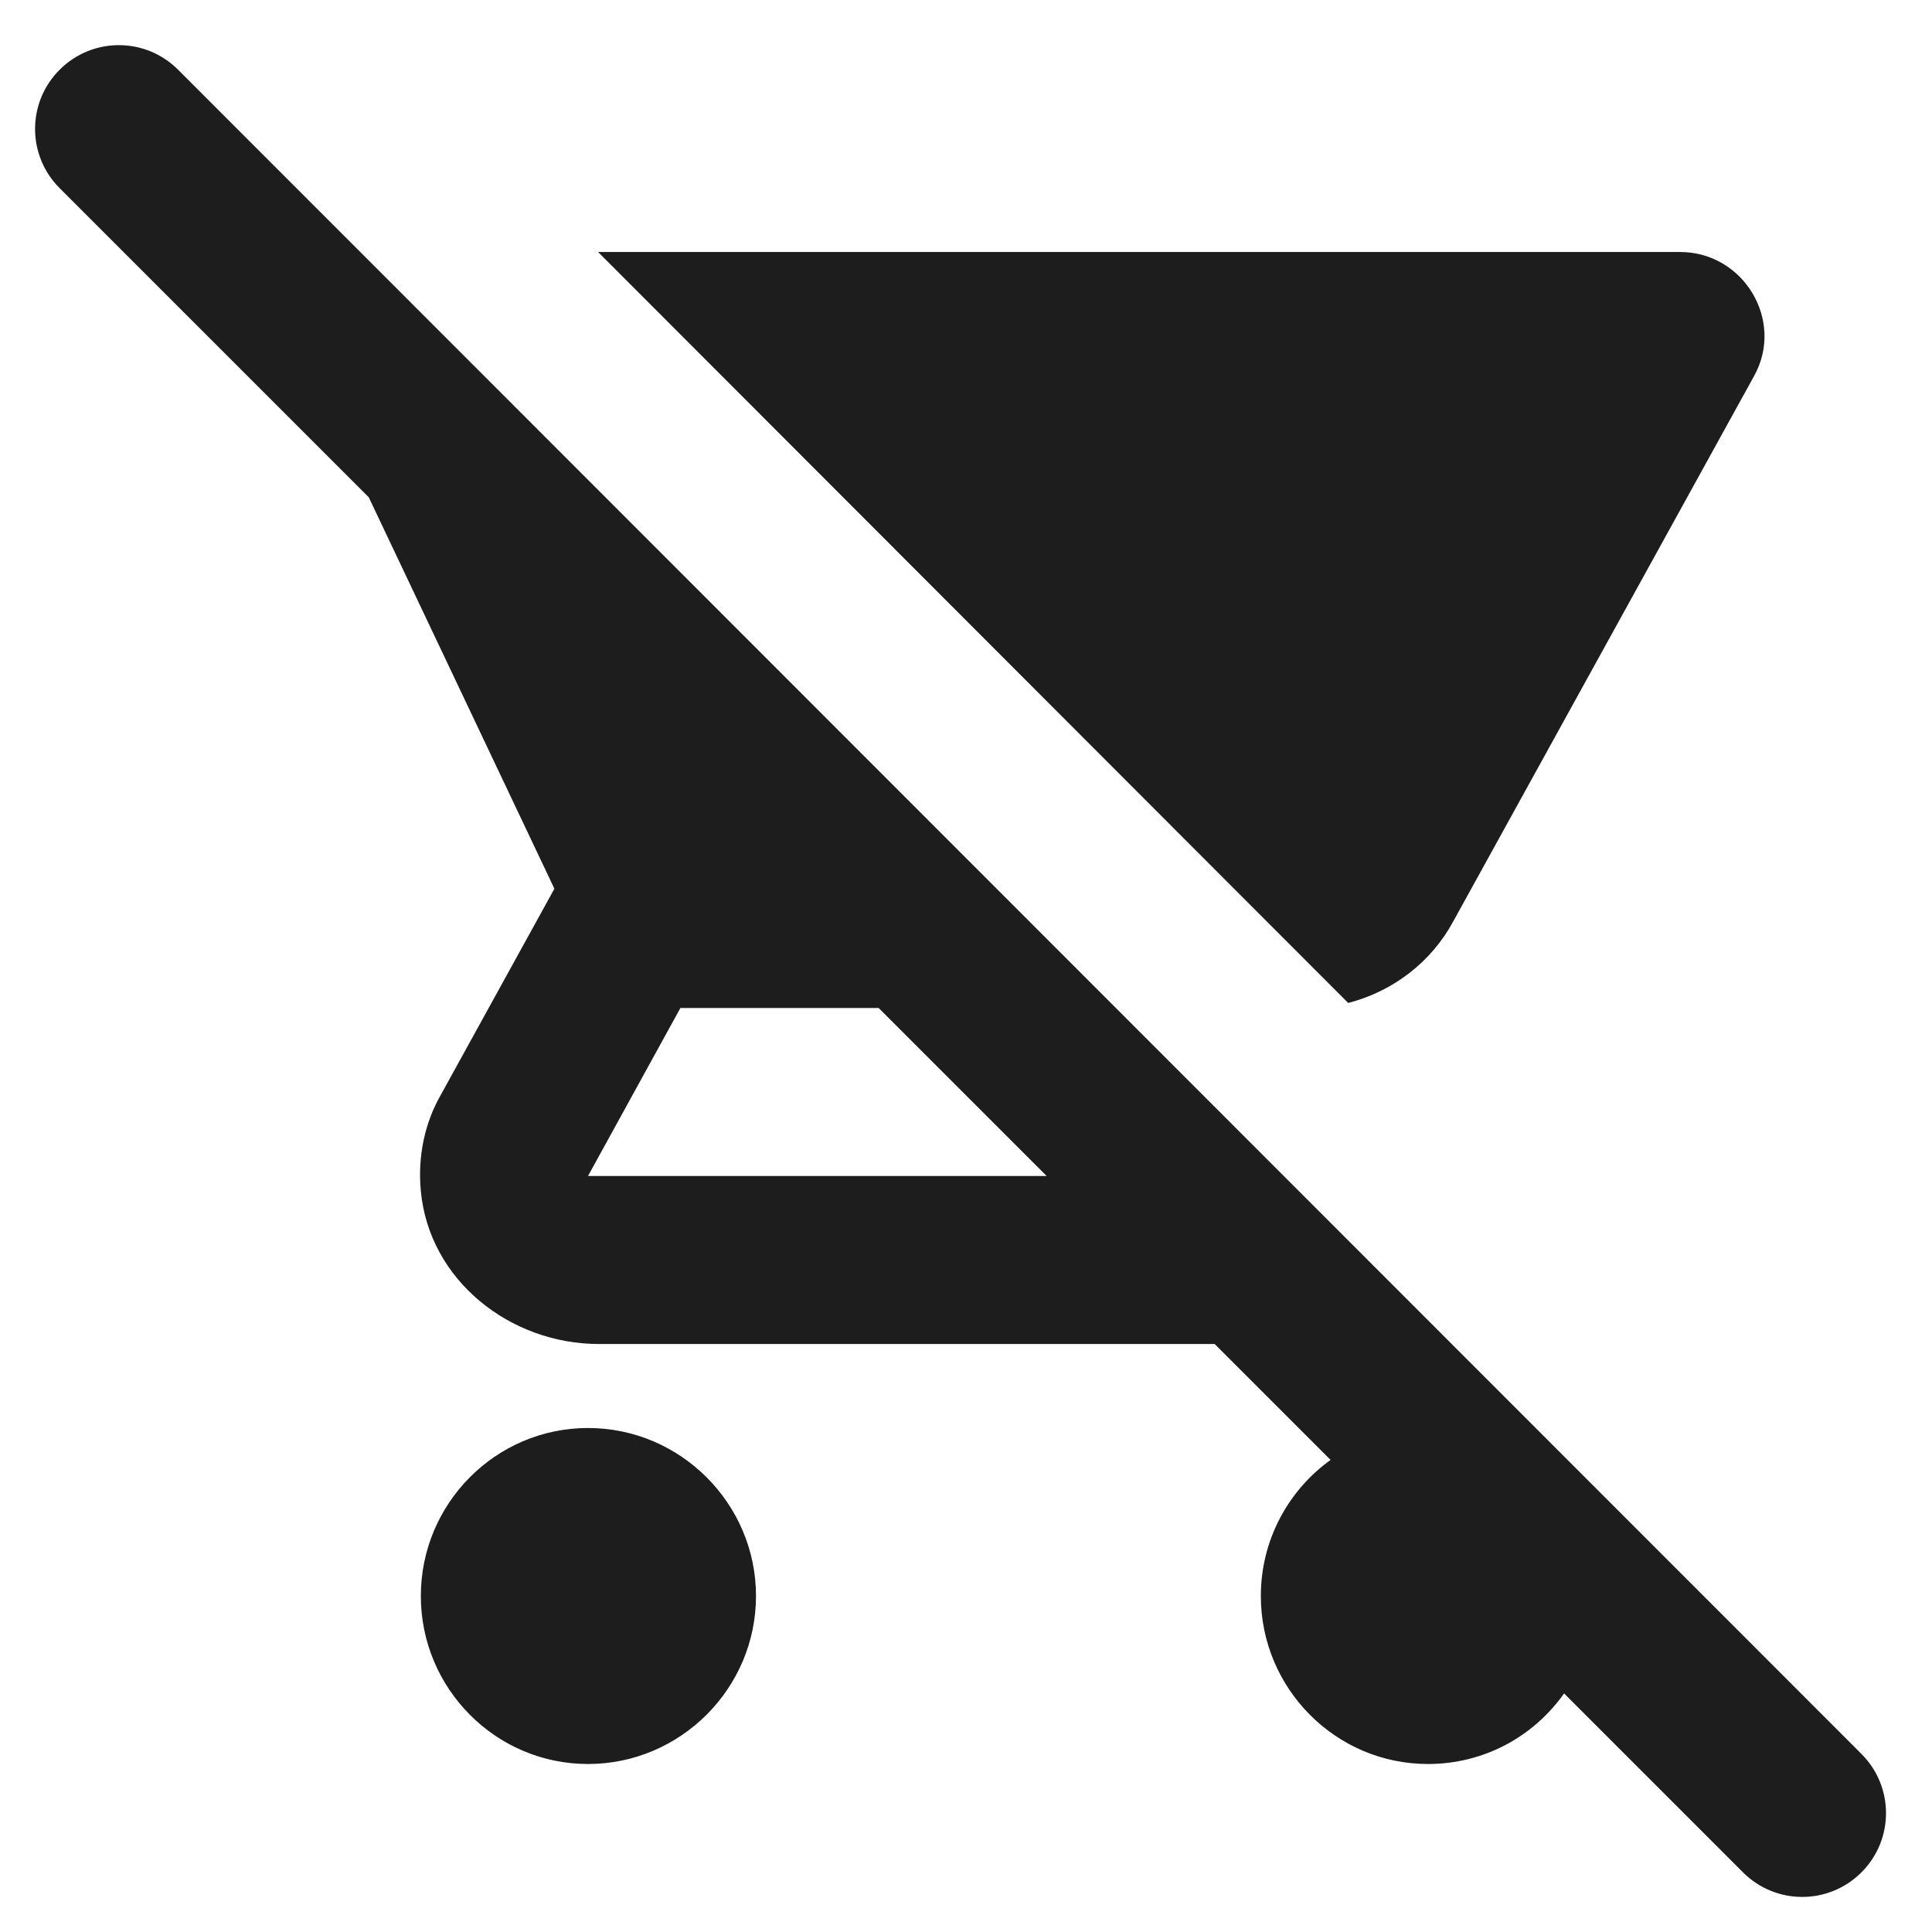
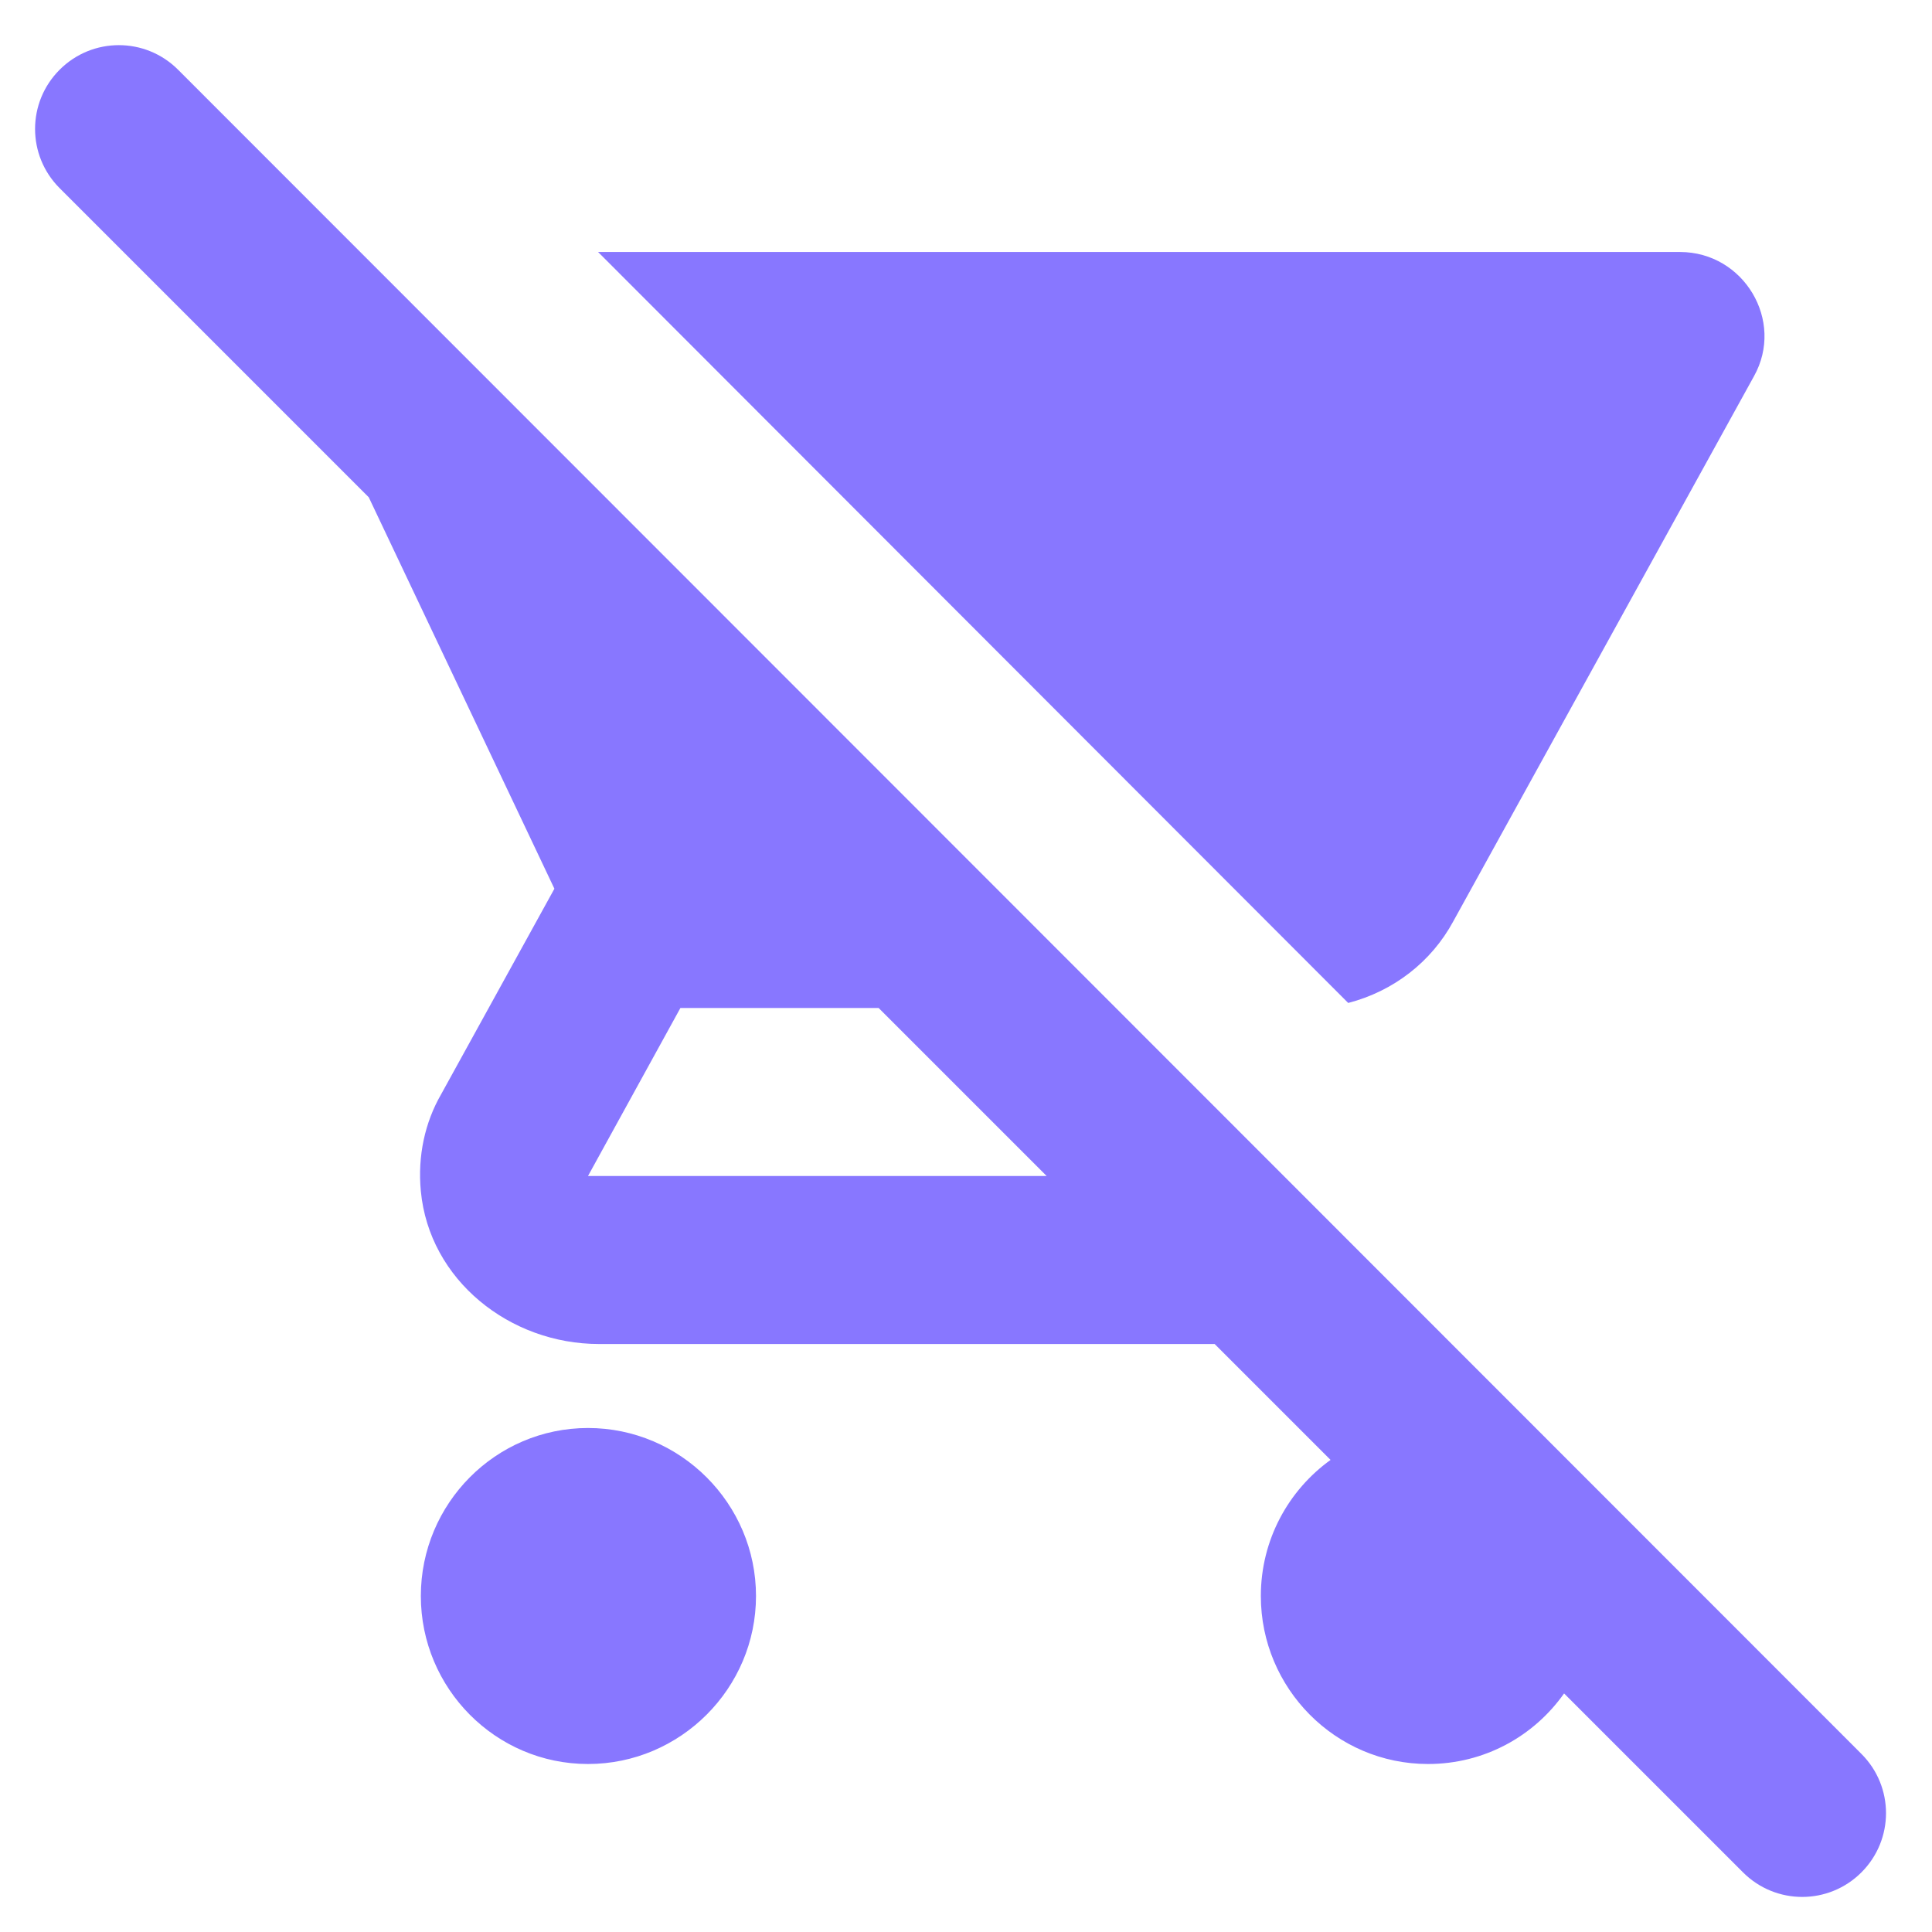
<svg xmlns="http://www.w3.org/2000/svg" width="23px" height="23px" viewBox="0 0 23 23" version="1.1">
  <g id="Icons" stroke="none" stroke-width="1" fill="none" fill-rule="evenodd">
    <g id="Rounded" transform="translate(-236, -419)">
      <g id="Action" transform="translate(100, 100)">
        <g id="-Round-/-Action-/-remove_shopping_cart" transform="translate(136, 318)">
          <g>
            <polygon id="Path" points="0 0 24 0 24 24 0 24" />
-             <path d="M0.71,1.83 C0.32,2.22 0.32,2.85 0.71,3.24 L4.39,6.92 L6.6,11.58 L5.25,14.03 C5.06,14.36 4.97,14.76 5.01,15.18 C5.11,16.24 6.07,17 7.13,17 L14.46,17 L15.84,18.38 C15.34,18.74 15.01,19.33 15.01,20 C15.01,21.1 15.9,22 17,22 C17.67,22 18.26,21.67 18.62,21.16 L20.75,23.29 C21.14,23.68 21.77,23.68 22.16,23.29 C22.55,22.9 22.55,22.27 22.16,21.88 L2.12,1.83 C1.73,1.44 1.1,1.44 0.71,1.83 Z M7,15 L8.1,13 L10.46,13 L12.46,15 L7,15 Z M16.05,12.94 C16.59,12.8 17.04,12.45 17.3,11.97 L20.88,5.48 C21.25,4.82 20.76,4 20,4 L7.12,4 L16.05,12.94 Z M7,18 C5.9,18 5.01,18.9 5.01,20 C5.01,21.1 5.9,22 7,22 C8.1,22 9,21.1 9,20 C9,18.9 8.1,18 7,18 Z" id="🔹Icon-Color" fill="#1D1D1D" />
+             <path d="M0.71,1.83 C0.32,2.22 0.32,2.85 0.71,3.24 L4.39,6.92 L6.6,11.58 L5.25,14.03 C5.06,14.36 4.97,14.76 5.01,15.18 C5.11,16.24 6.07,17 7.13,17 L14.46,17 L15.84,18.38 C15.34,18.74 15.01,19.33 15.01,20 C15.01,21.1 15.9,22 17,22 C17.67,22 18.26,21.67 18.62,21.16 L20.75,23.29 C21.14,23.68 21.77,23.68 22.16,23.29 C22.55,22.9 22.55,22.27 22.16,21.88 L2.12,1.83 C1.73,1.44 1.1,1.44 0.71,1.83 Z M7,15 L8.1,13 L10.46,13 L12.46,15 L7,15 Z M16.05,12.94 C16.59,12.8 17.04,12.45 17.3,11.97 L20.88,5.48 C21.25,4.82 20.76,4 20,4 L7.12,4 L16.05,12.94 Z M7,18 C5.9,18 5.01,18.9 5.01,20 C5.01,21.1 5.9,22 7,22 C8.1,22 9,21.1 9,20 C9,18.9 8.1,18 7,18 Z" id="tirarDoCarrinho" fill="#87f" />
          </g>
        </g>
      </g>
    </g>
  </g>
</svg>
